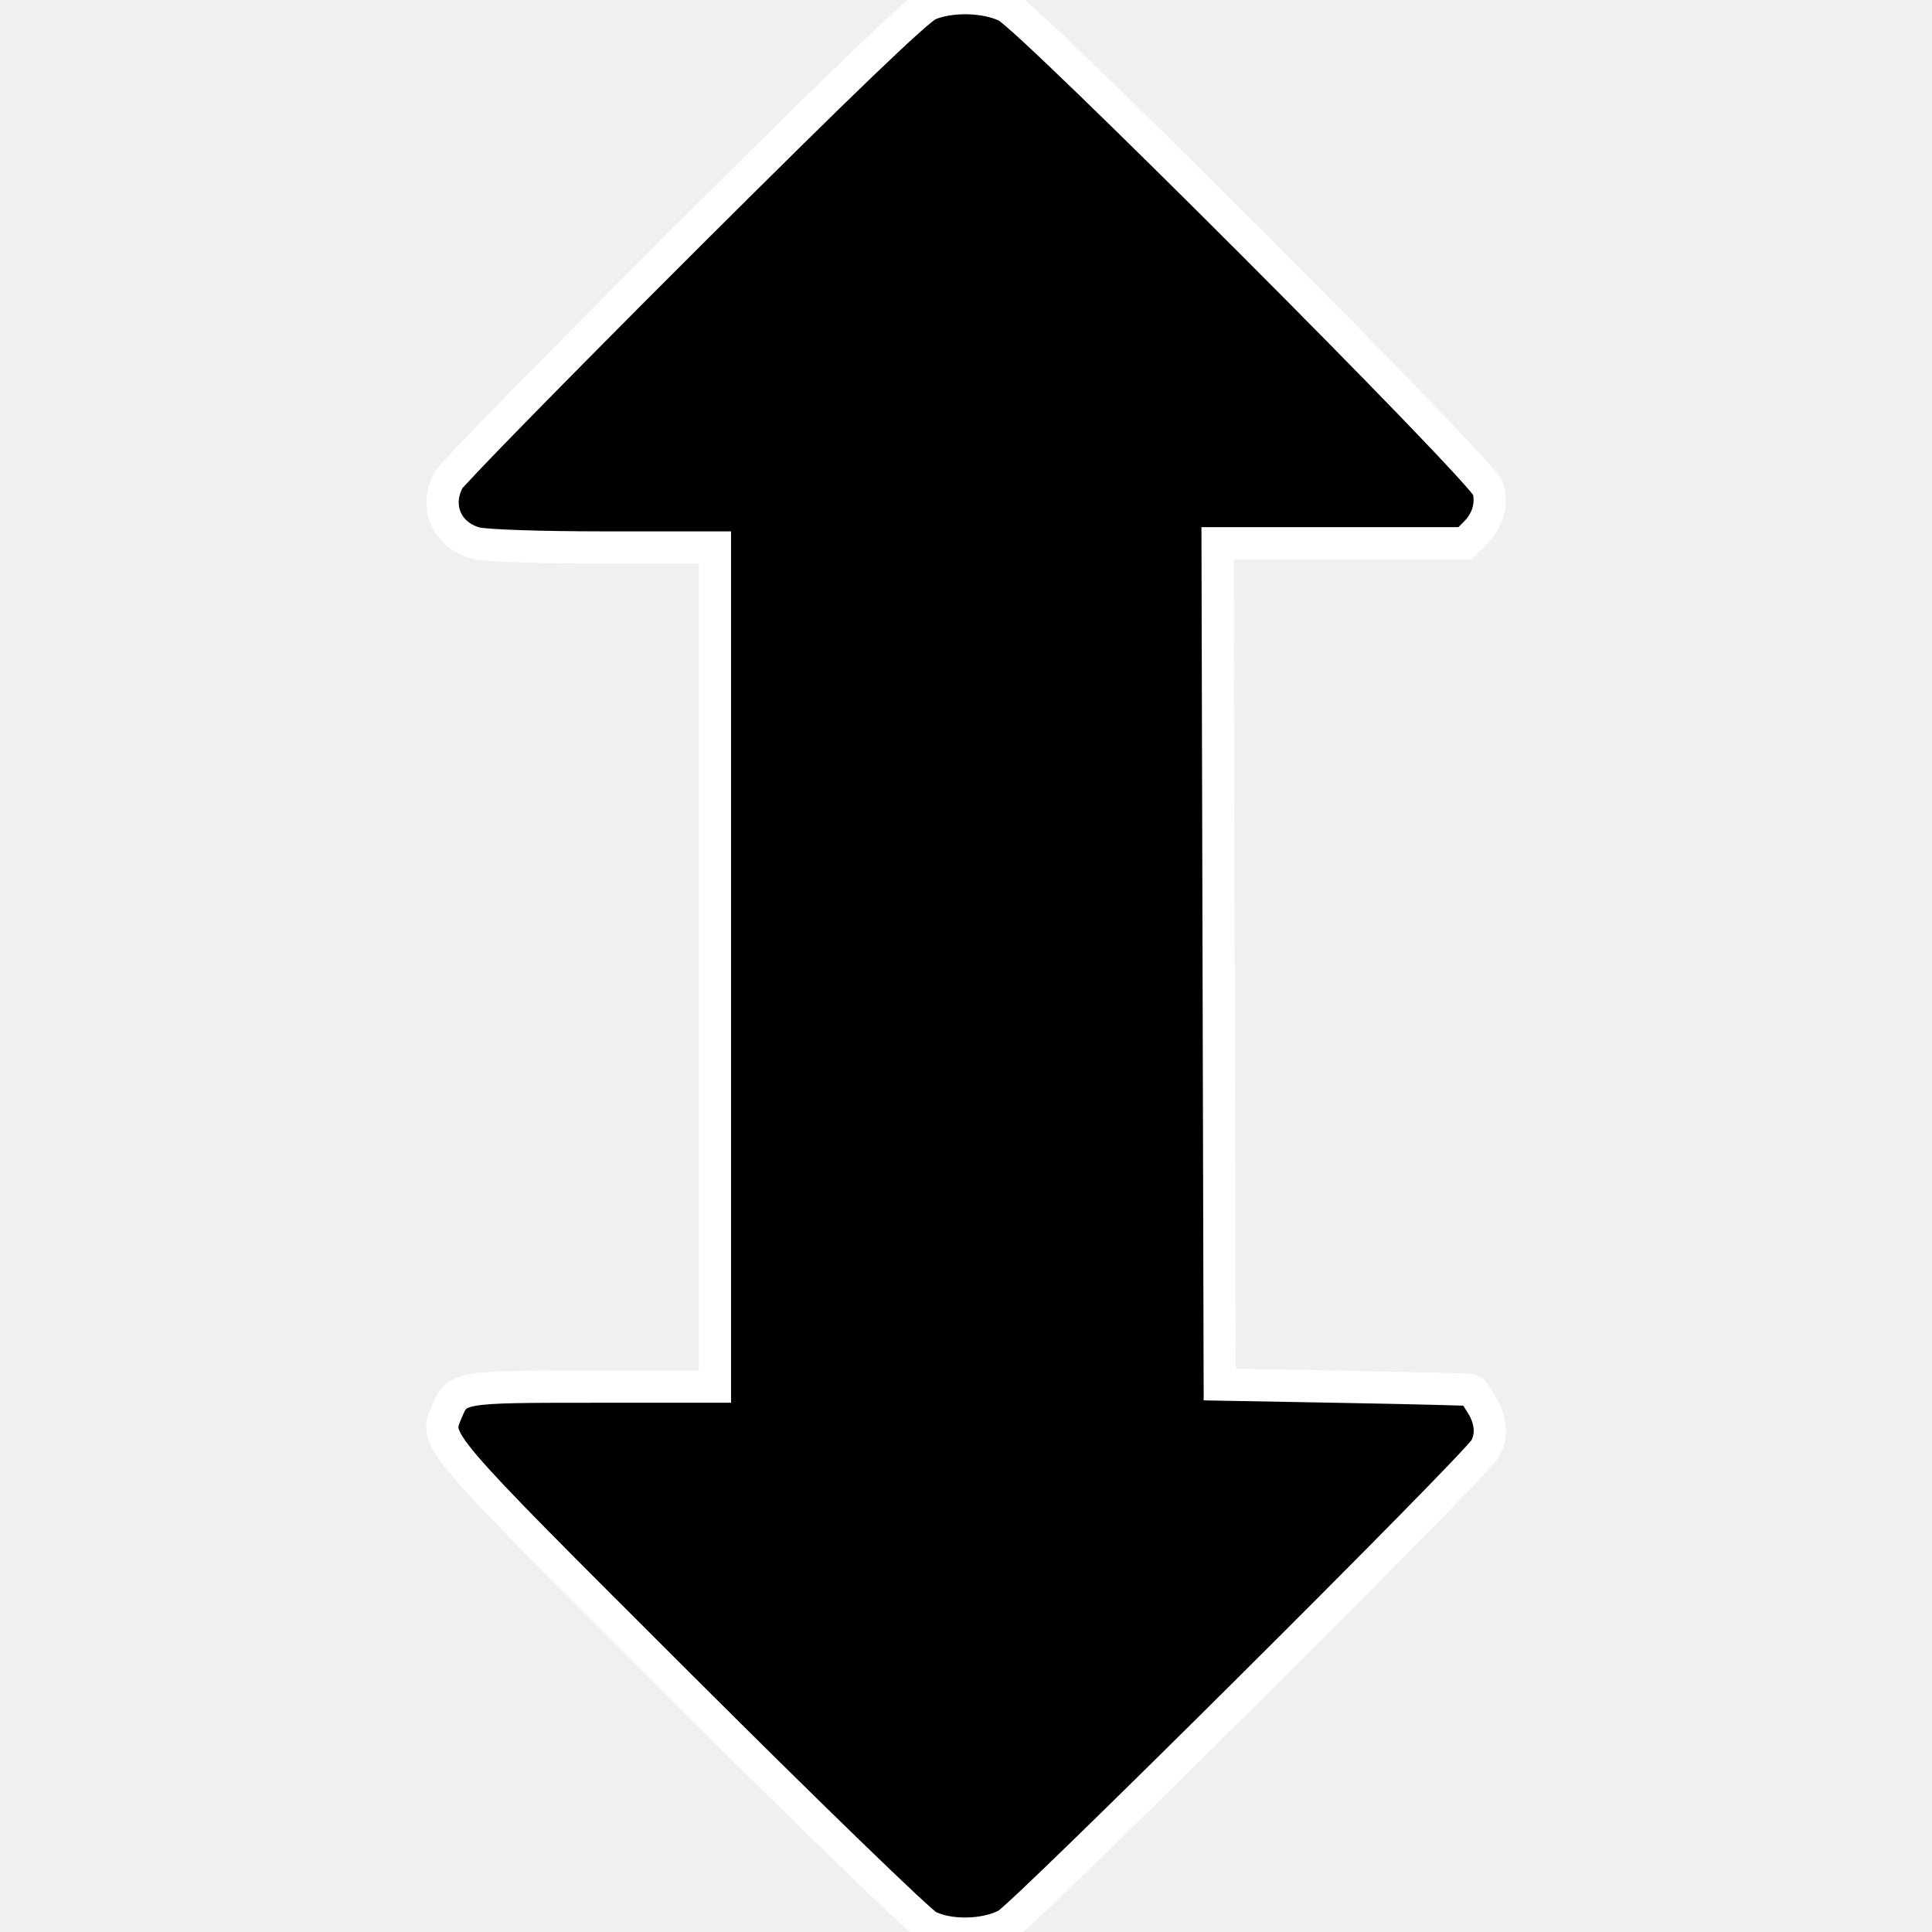
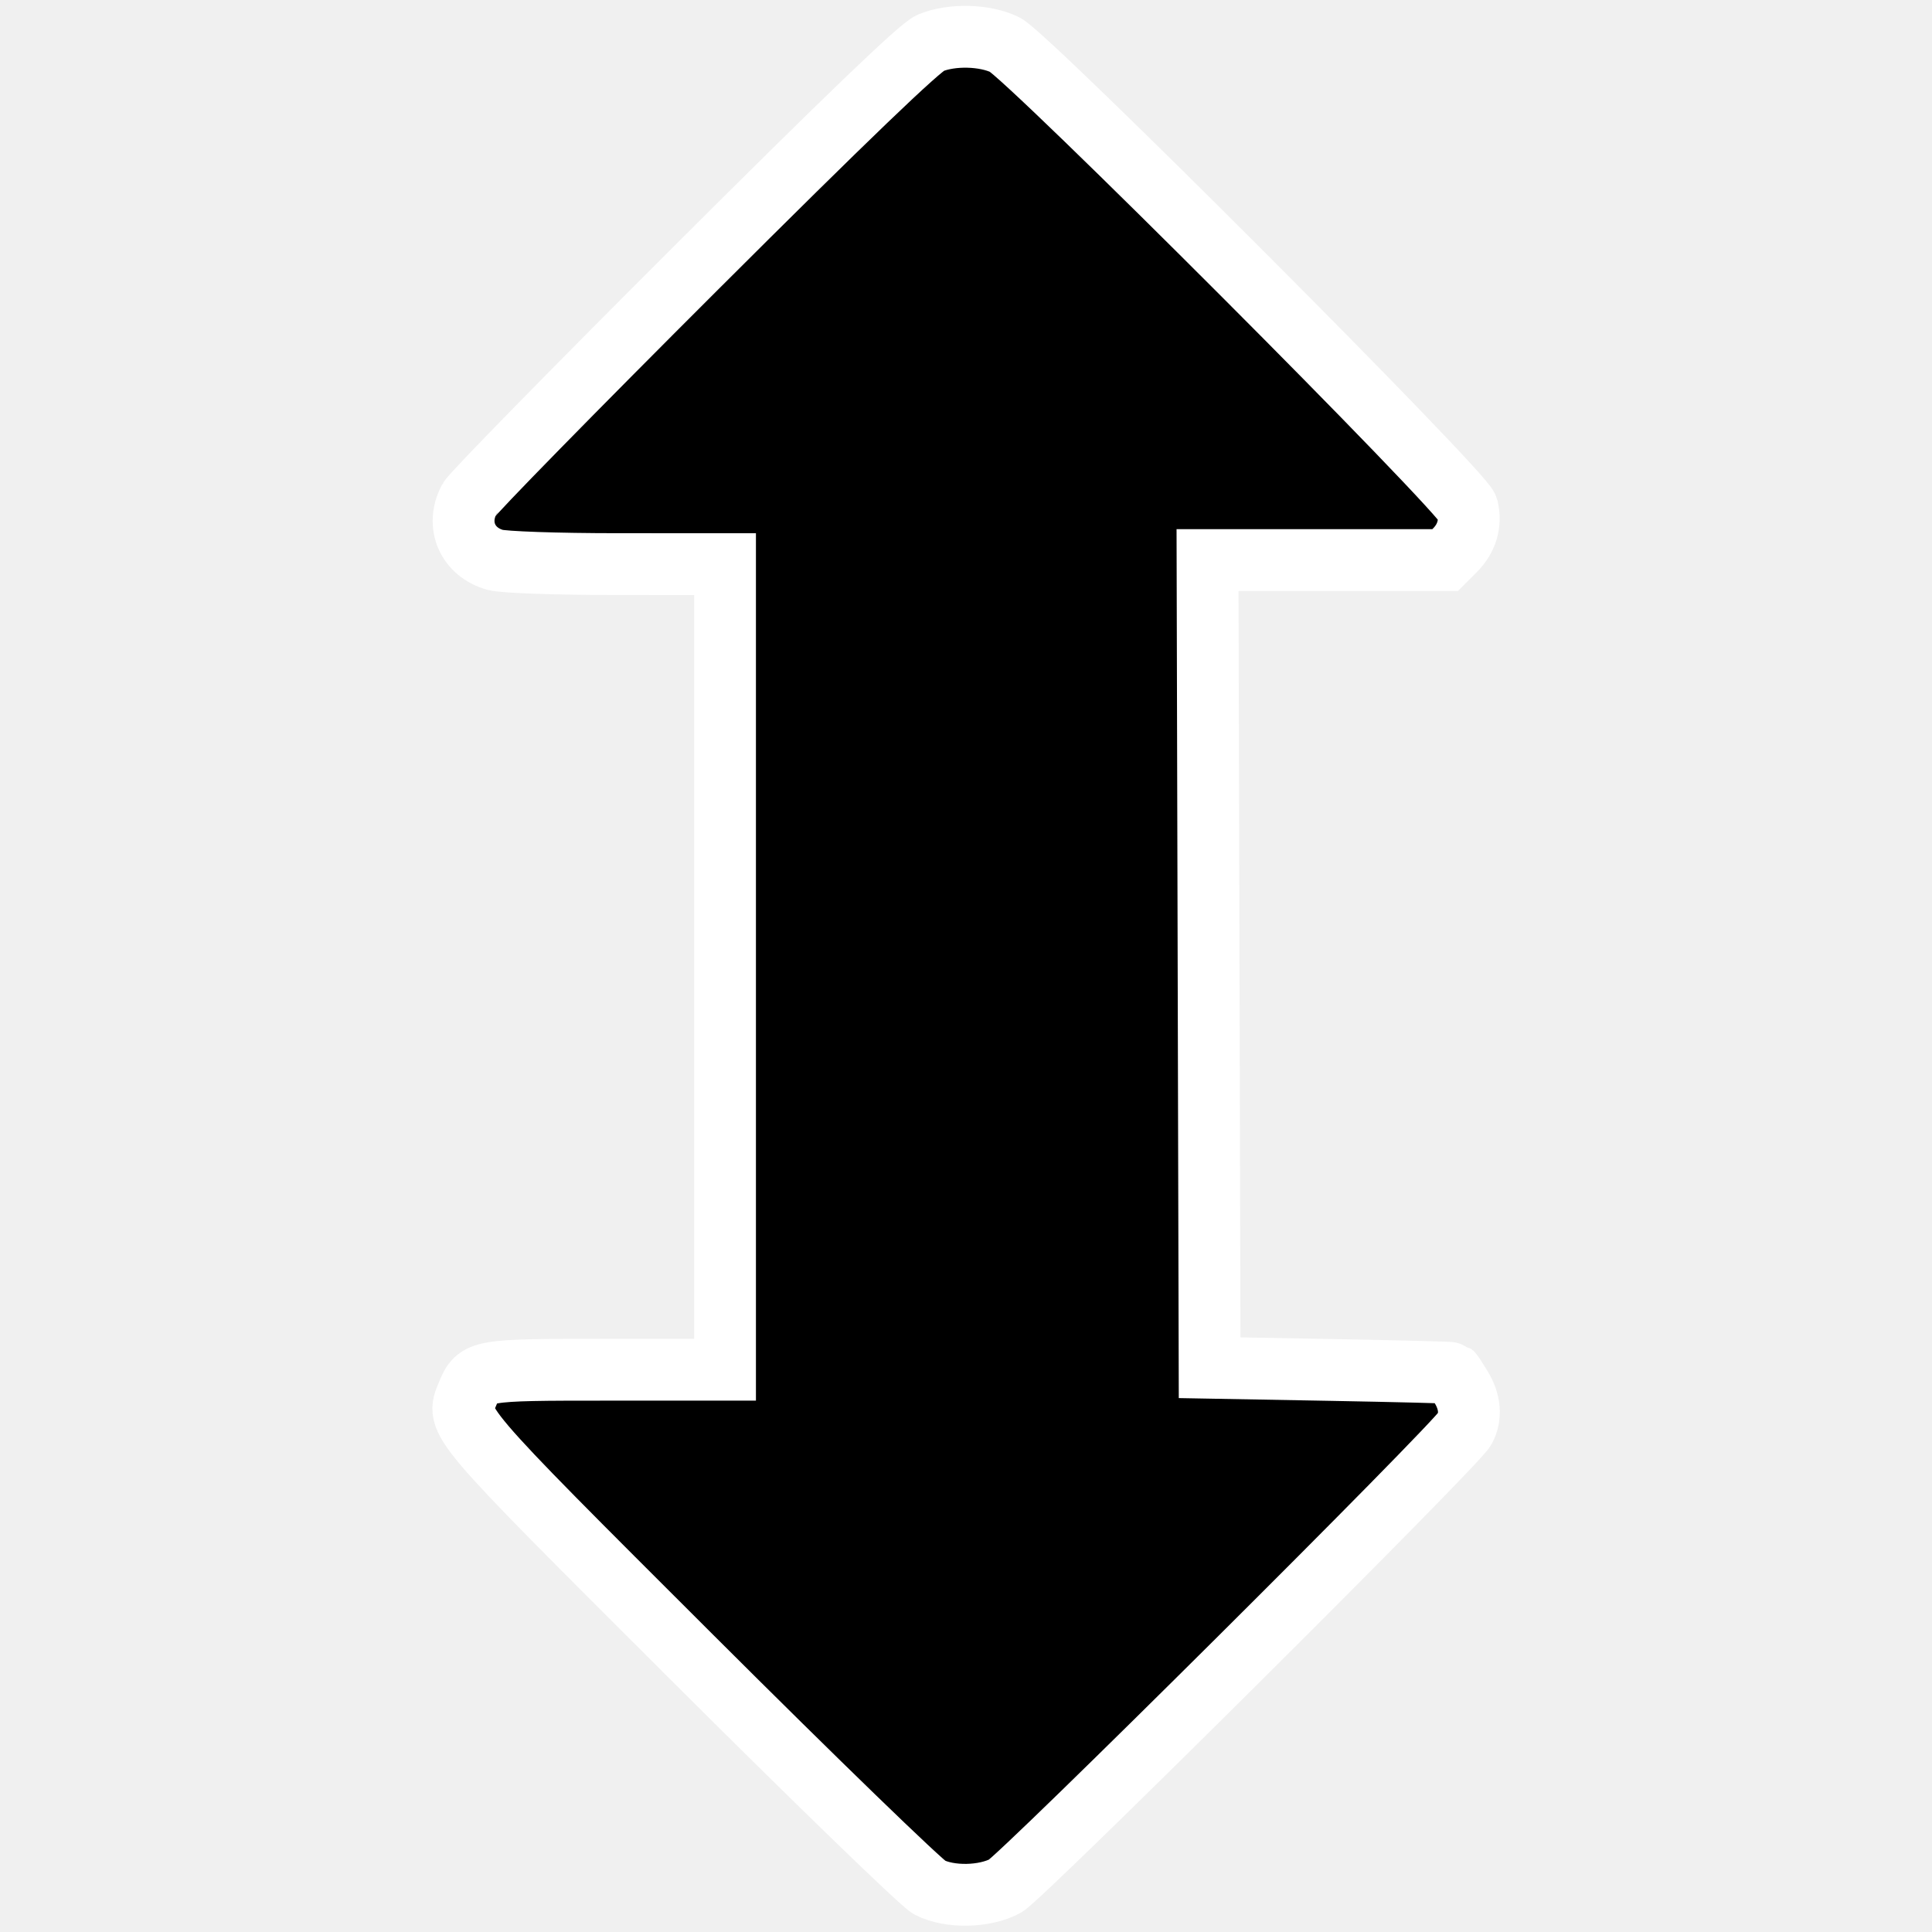
- <svg xmlns="http://www.w3.org/2000/svg" width="120mm" height="120mm" viewBox="0 0 120 120" version="1.1" id="svg1" xml:space="preserve">
+ <svg xmlns="http://www.w3.org/2000/svg" width="125mm" height="125mm" viewBox="0 0 125 125" version="1.1" id="svg1" xml:space="preserve">
  <defs id="defs1" />
  <g id="layer1">
-     <path style="fill:#000000;stroke:#ffffff;stroke-width:2;stroke-dasharray:none;stroke-opacity:1" d="m 92.257,89.965 c -0.573,1.055 -28.678,29.012 -29.727,29.571 -1.345,0.715 -3.594,0.757 -4.895,0.09 -0.509,-0.261 -7.445,-6.982 -15.412,-14.935 -15.481,-15.453 -15.235,-15.165 -14.479,-16.99 0.647,-1.561 0.714,-1.573 9.049,-1.573 h 7.614 V 60.067 34.005 l -6.945,-10e-4 c -3.944,-8.4e-4 -7.369,-0.119 -7.925,-0.274 -1.794,-0.498 -2.555,-2.263 -1.684,-3.905 0.208,-0.393 6.787,-7.109 14.618,-14.925 9.812,-9.792 14.545,-14.337 15.223,-14.618 1.375,-0.57 3.515,-0.519 4.82,0.115 1.485,0.721 29.682,28.958 29.928,29.971 0.243,0.998 -0.045,1.974 -0.805,2.735 l -0.639,0.639 h -7.686 -7.686 l 0.067,26.128 0.067,26.128 7.805,0.142 c 4.293,0.078 7.837,0.168 7.875,0.198 0.038,0.031 0.306,0.443 0.594,0.916 0.581,0.952 0.659,1.908 0.223,2.712 z" id="path1" />
+     <path style="fill:#000000;stroke:#ffffff;stroke-width:4;stroke-dasharray:none;stroke-opacity:1" d="m 94.759,92.458 c -0.573,1.055 -28.678,29.012 -29.727,29.571 -1.345,0.715 -3.594,0.757 -4.895,0.09 -0.509,-0.261 -7.445,-6.982 -15.412,-14.935 -15.481,-15.453 -15.235,-15.165 -14.479,-16.99 0.647,-1.561 0.714,-1.573 9.049,-1.573 h 7.614 V 62.56 36.499 l -6.945,-10e-4 c -3.944,-8.4e-4 -7.369,-0.119 -7.925,-0.274 -1.794,-0.498 -2.555,-2.263 -1.684,-3.905 0.208,-0.393 6.787,-7.109 14.618,-14.925 9.812,-9.792 14.545,-14.337 15.223,-14.618 1.375,-0.57 3.515,-0.519 4.82,0.115 1.485,0.721 29.682,28.958 29.928,29.971 0.243,0.998 -0.045,1.974 -0.805,2.735 l -0.639,0.639 h -7.686 -7.686 l 0.067,26.128 0.067,26.128 7.805,0.142 c 4.293,0.078 7.837,0.168 7.875,0.198 0.038,0.031 0.306,0.443 0.594,0.916 0.581,0.952 0.659,1.908 0.223,2.712 z" id="path1" />
  </g>
</svg>
